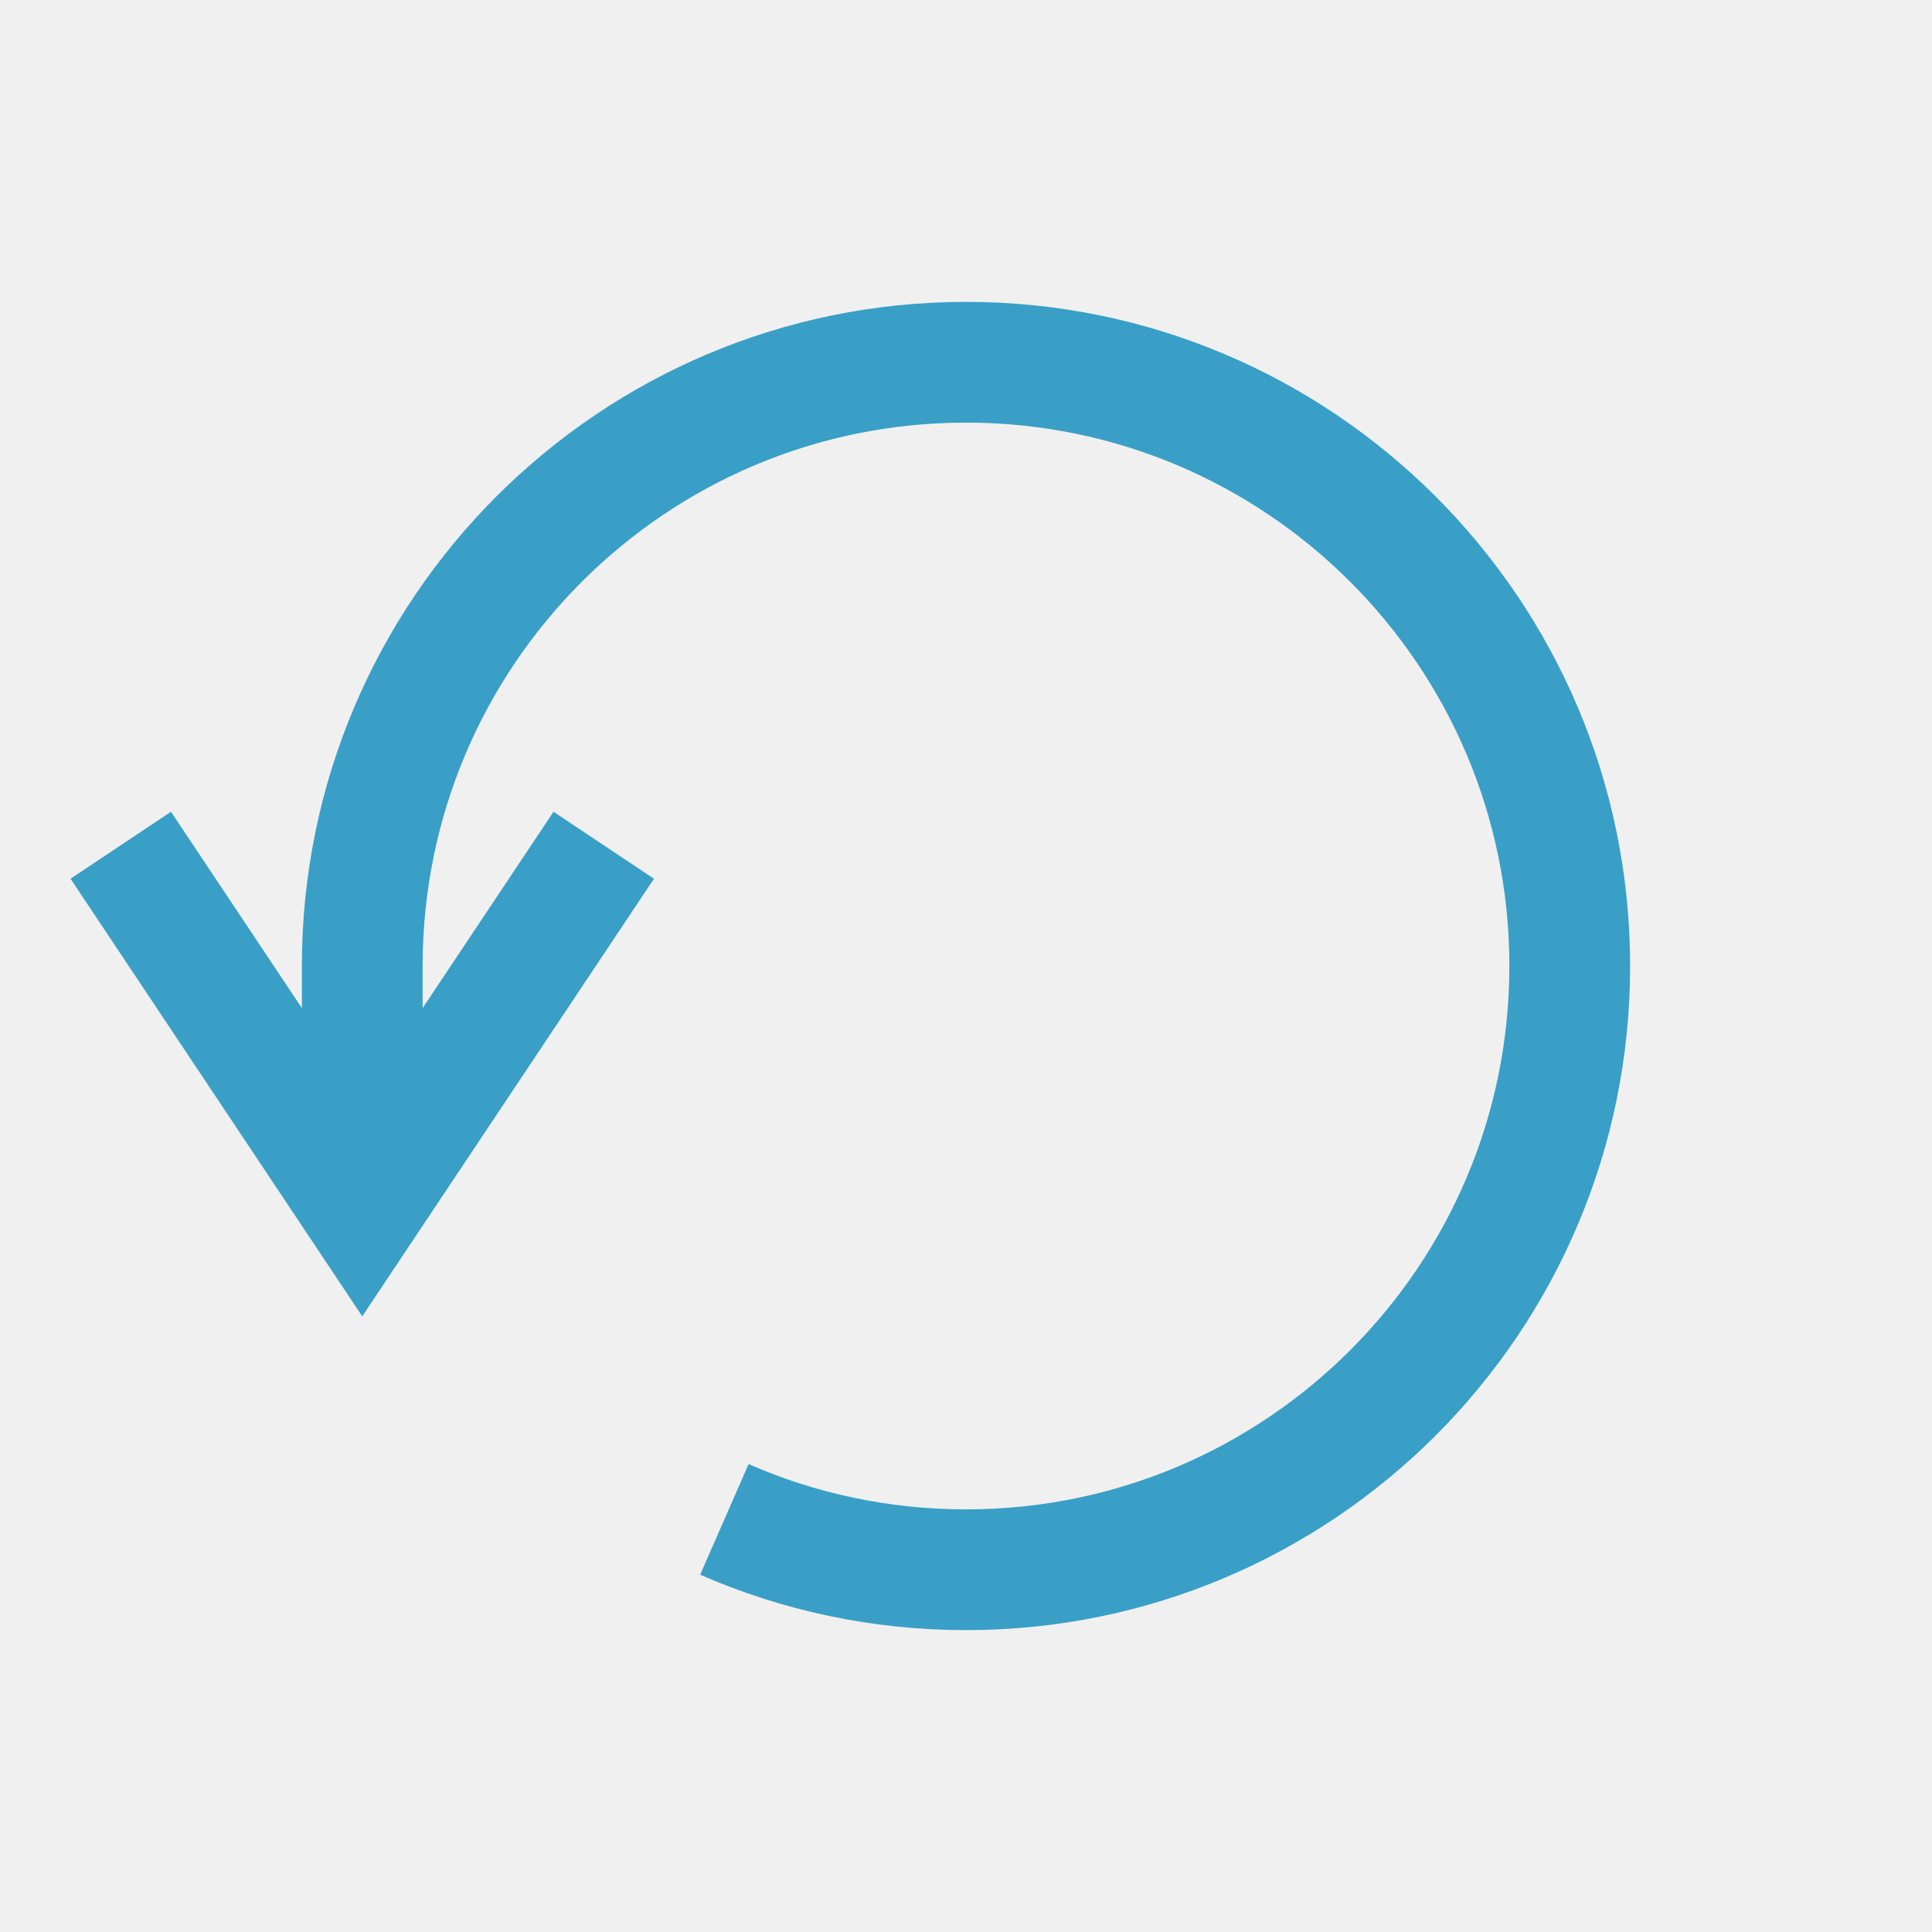
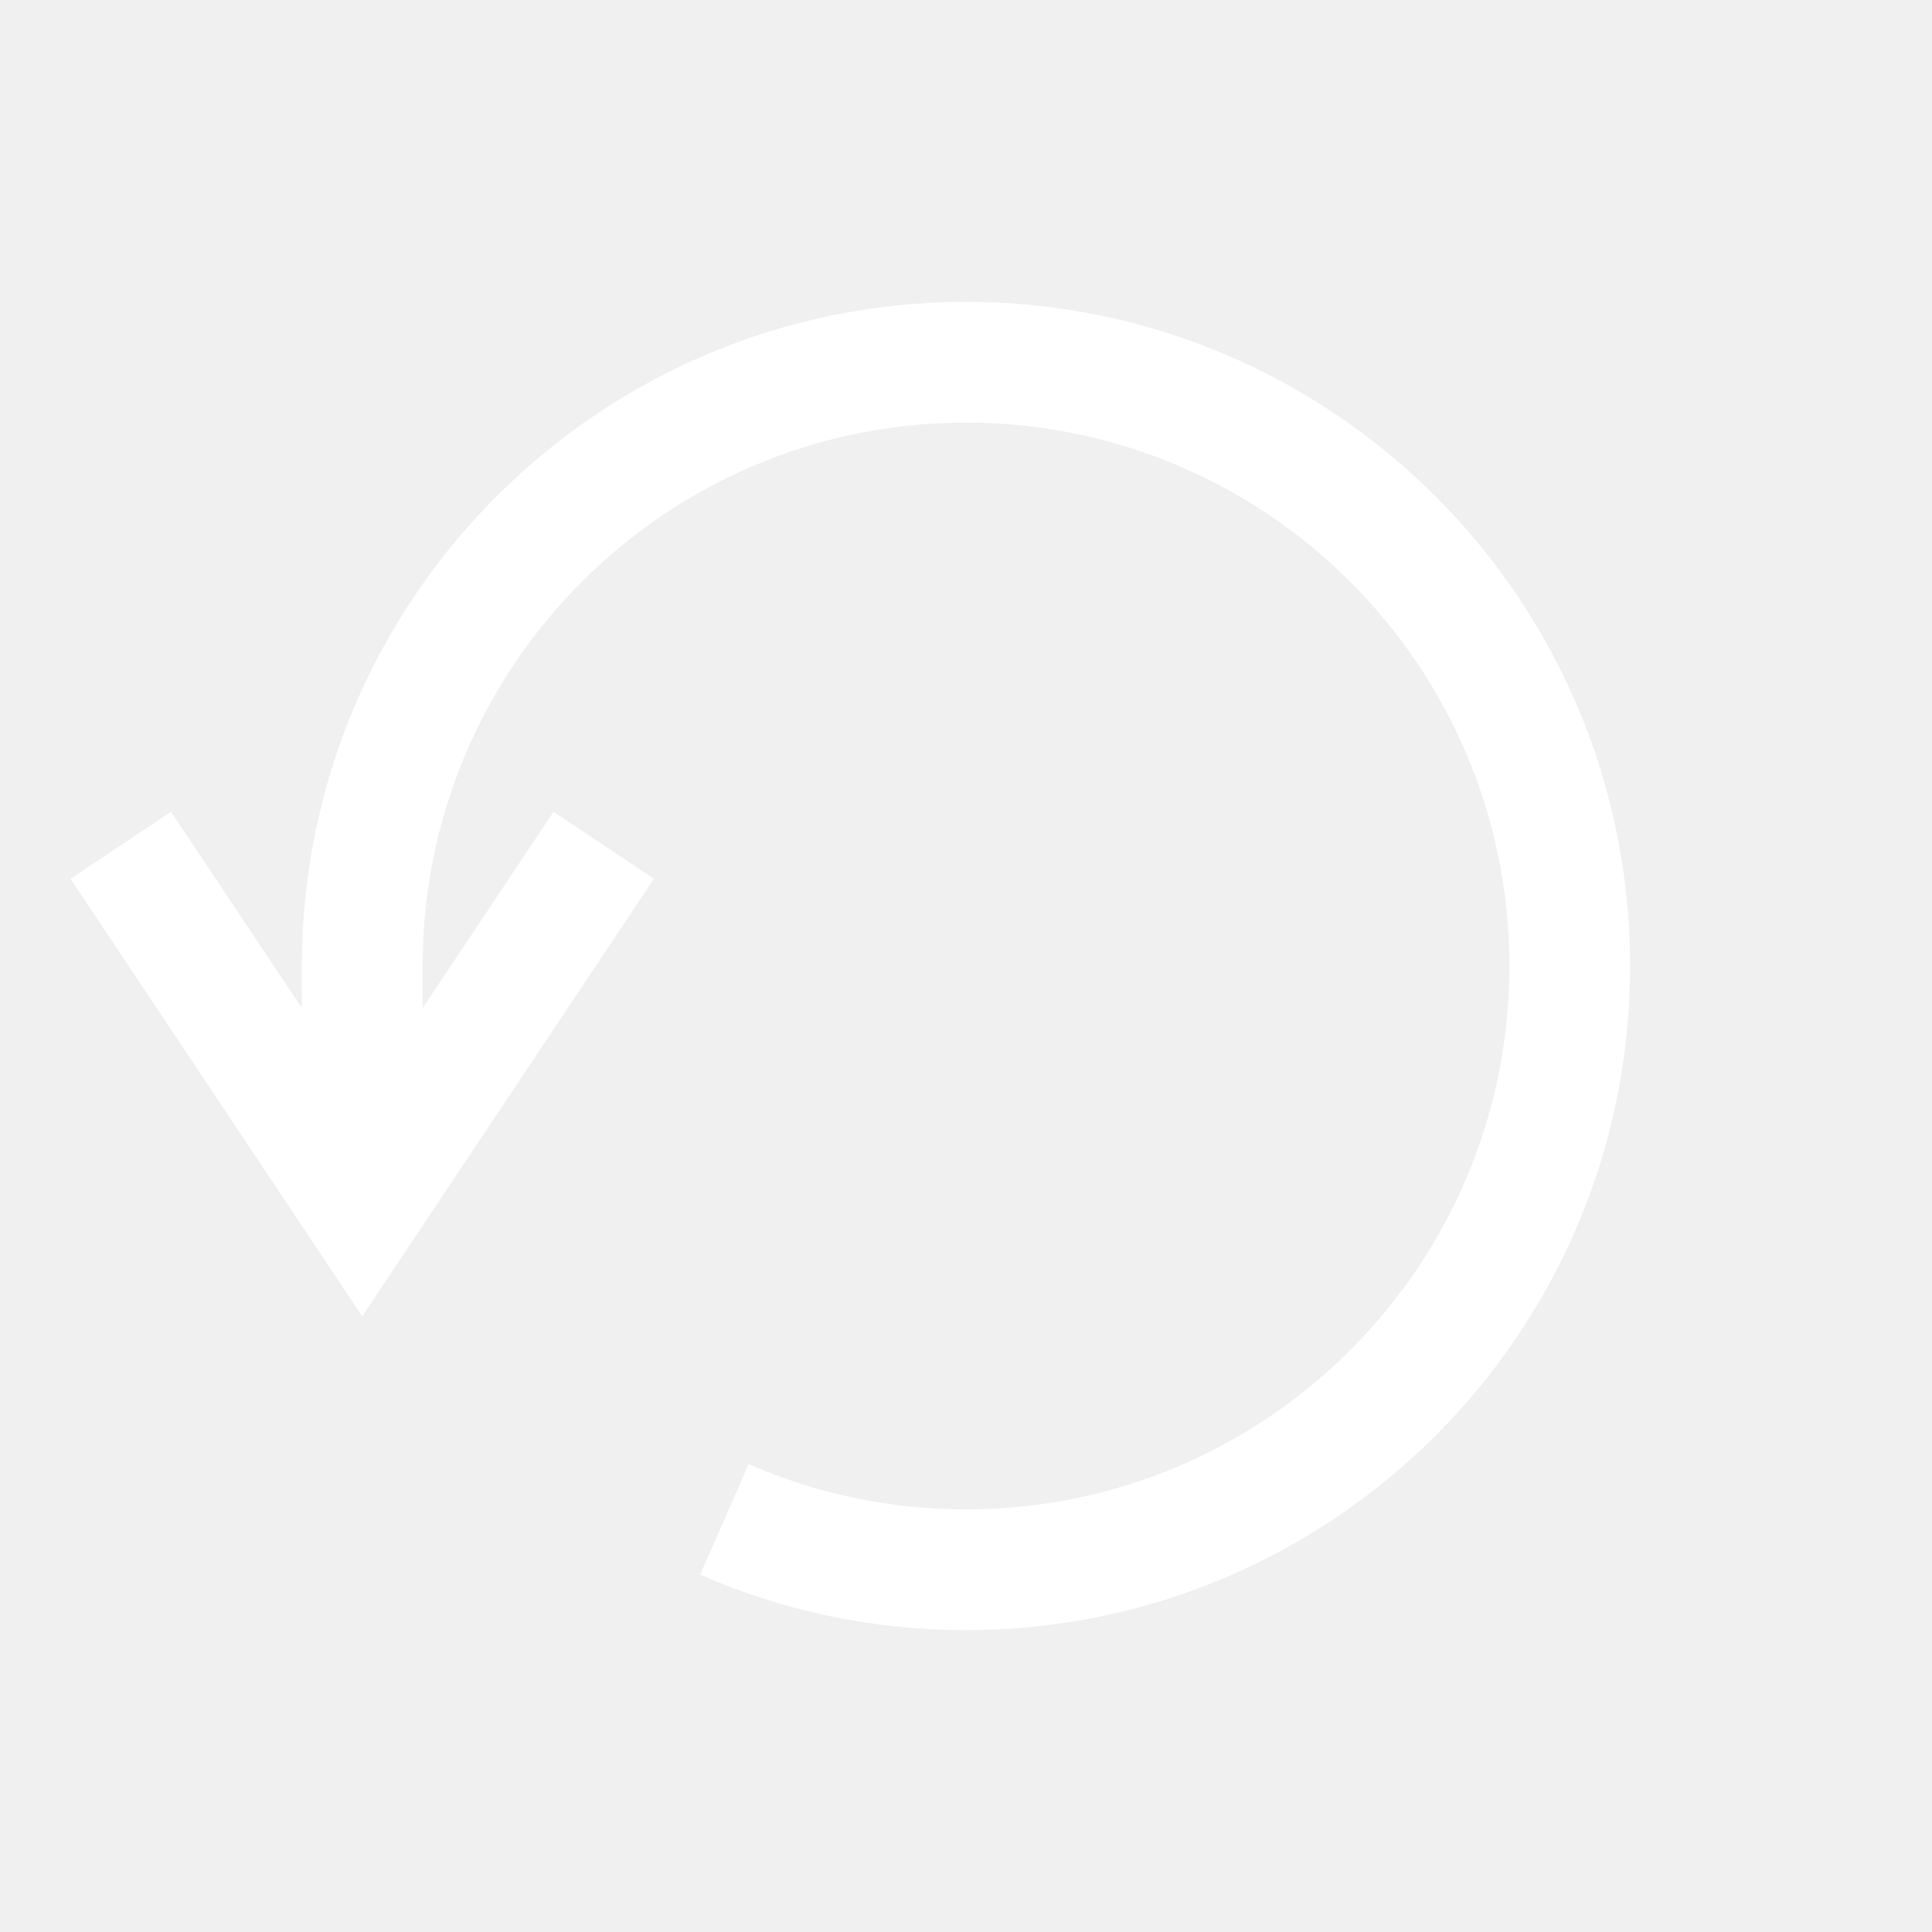
<svg xmlns="http://www.w3.org/2000/svg" width="16" height="16" viewBox="0 0 16 16" fill="none">
-   <path d="M3 9.667V8C3 5.239 5.239 3 8 3C10.761 3 13 5.239 13 8C13 10.761 10.761 13 8 13C7.288 13 6.611 12.851 5.999 12.583" stroke="#399FC7" />
-   <path d="M1 7L3 10L5 7" stroke="#399FC7" />
+   <path d="M3 9.667V8C3 5.239 5.239 3 8 3C10.761 3 13 5.239 13 8C13 10.761 10.761 13 8 13C7.288 13 6.611 12.851 5.999 12.583" stroke="white" />
+   <path d="M1 7L3 10L5 7" stroke="white" />
</svg>
